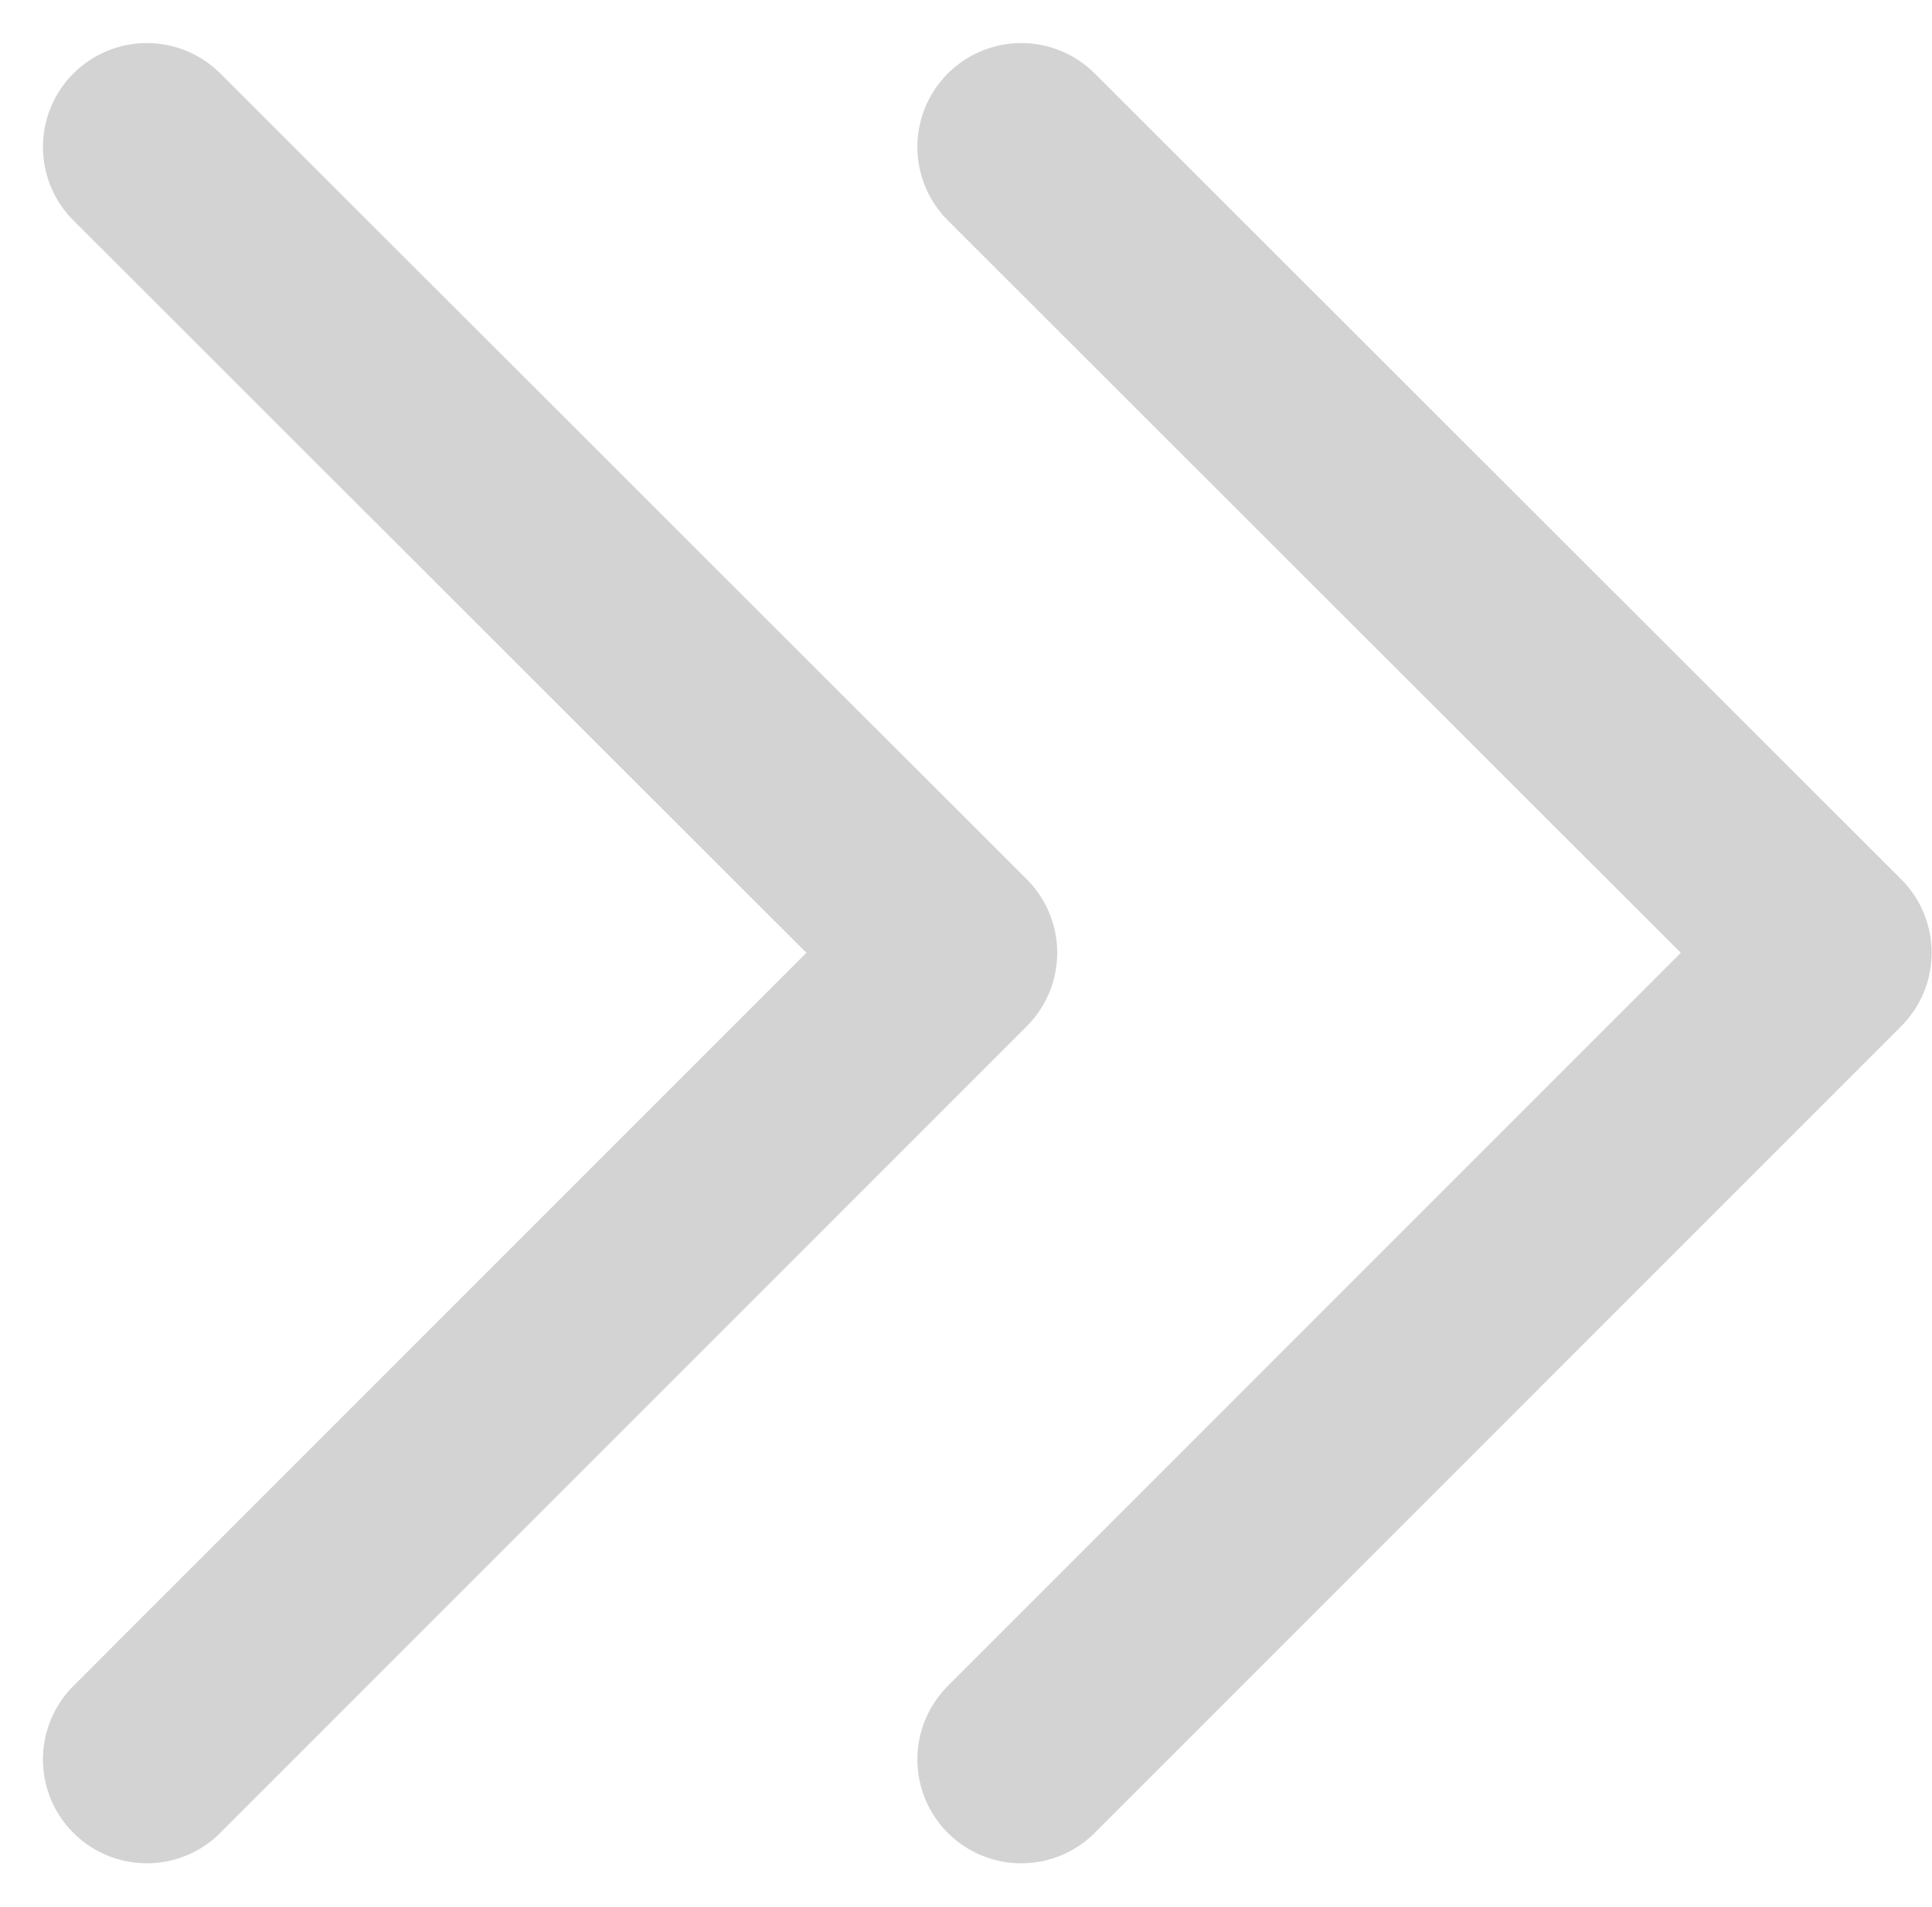
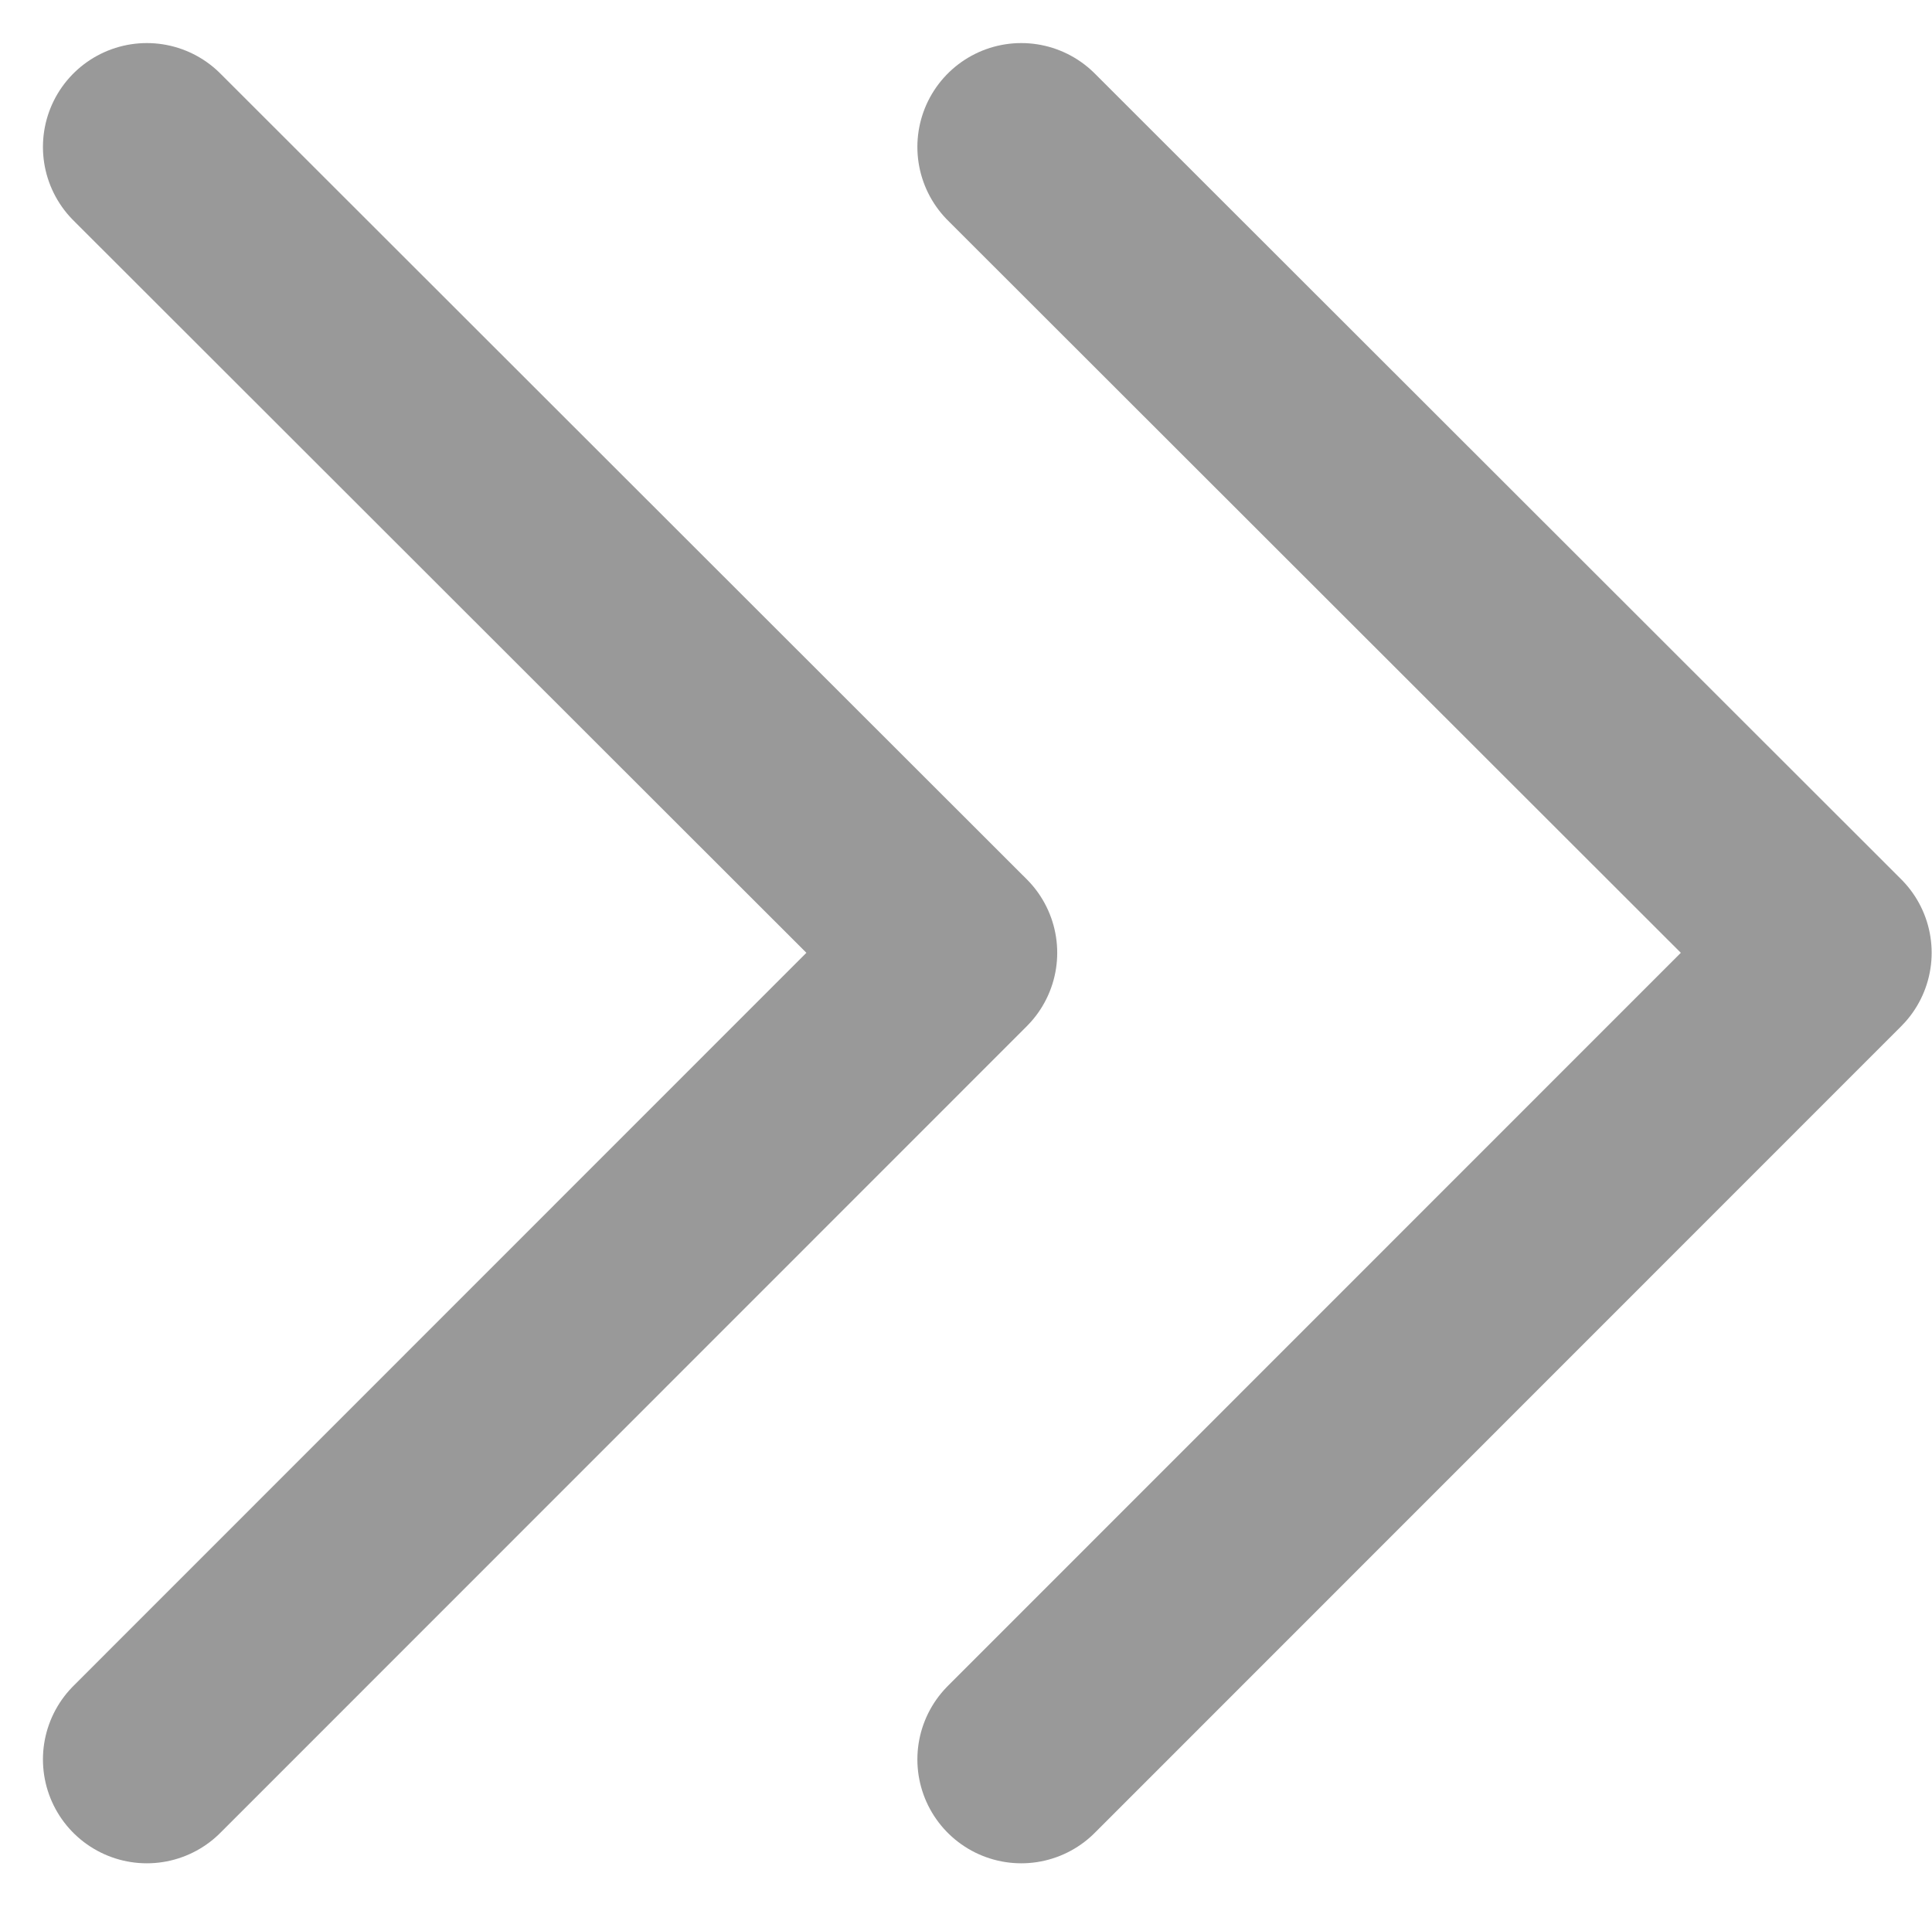
<svg xmlns="http://www.w3.org/2000/svg" width="13.947" height="13.764" viewBox="0 0 13.947 13.764">
  <g id="그룹_3907" data-name="그룹 3907" transform="translate(1.06 1.061)">
-     <path id="패스_4677" data-name="패스 4677" d="M-17664.5-10822.877l5.822,5.818-5.822,5.824" transform="translate(17670.813 10822.877)" fill="none" stroke="#d3d3d3" stroke-linecap="round" stroke-linejoin="round" stroke-width="1.5" />
-     <path id="패스_4769" data-name="패스 4769" d="M-17664.5-10822.877l5.822,5.818-5.822,5.824" transform="translate(17664.5 10822.877)" fill="none" stroke="#d3d3d3" stroke-linecap="round" stroke-linejoin="round" stroke-width="1.5" />
+     <path id="패스_4677" data-name="패스 4677" d="M-17664.5-10822.877l5.822,5.818-5.822,5.824" transform="translate(17670.813 10822.877)" fill="none" stroke="#999" stroke-linecap="round" stroke-linejoin="round" stroke-width="1.5" />
+     <path id="패스_4769" data-name="패스 4769" d="M-17664.5-10822.877l5.822,5.818-5.822,5.824" transform="translate(17664.5 10822.877)" fill="none" stroke="#999" stroke-linecap="round" stroke-linejoin="round" stroke-width="1.5" />
  </g>
</svg>
